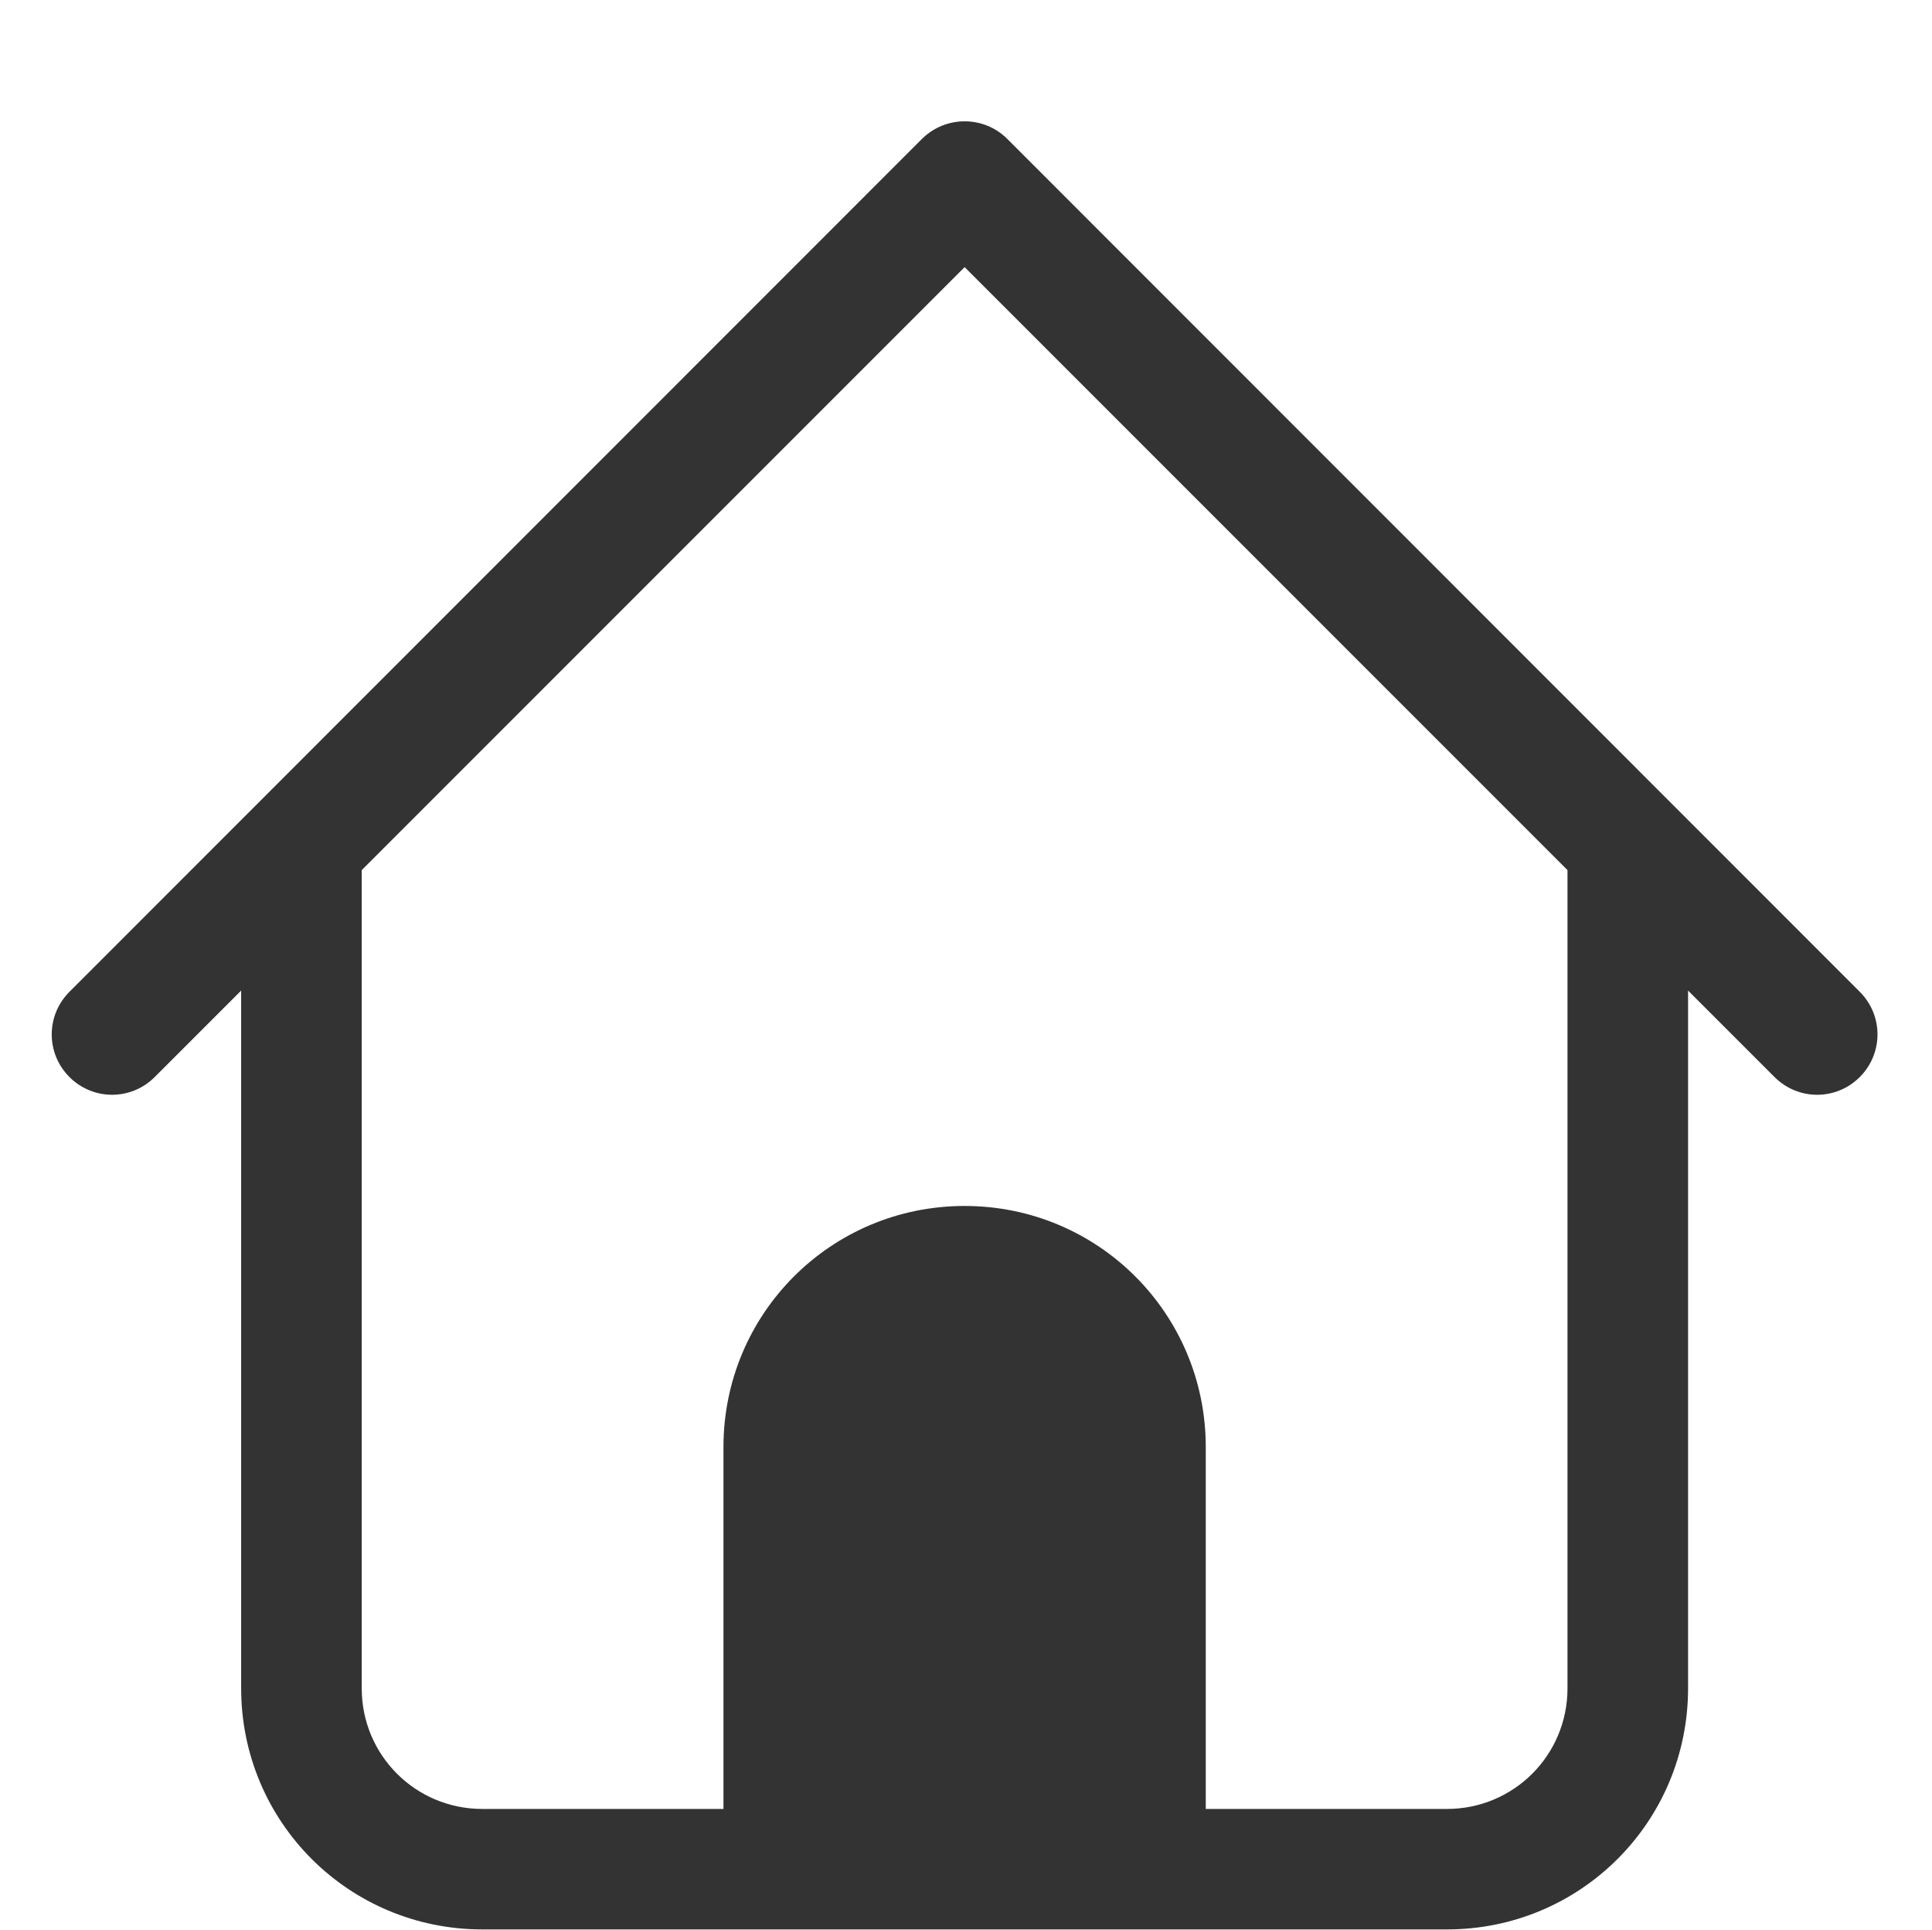
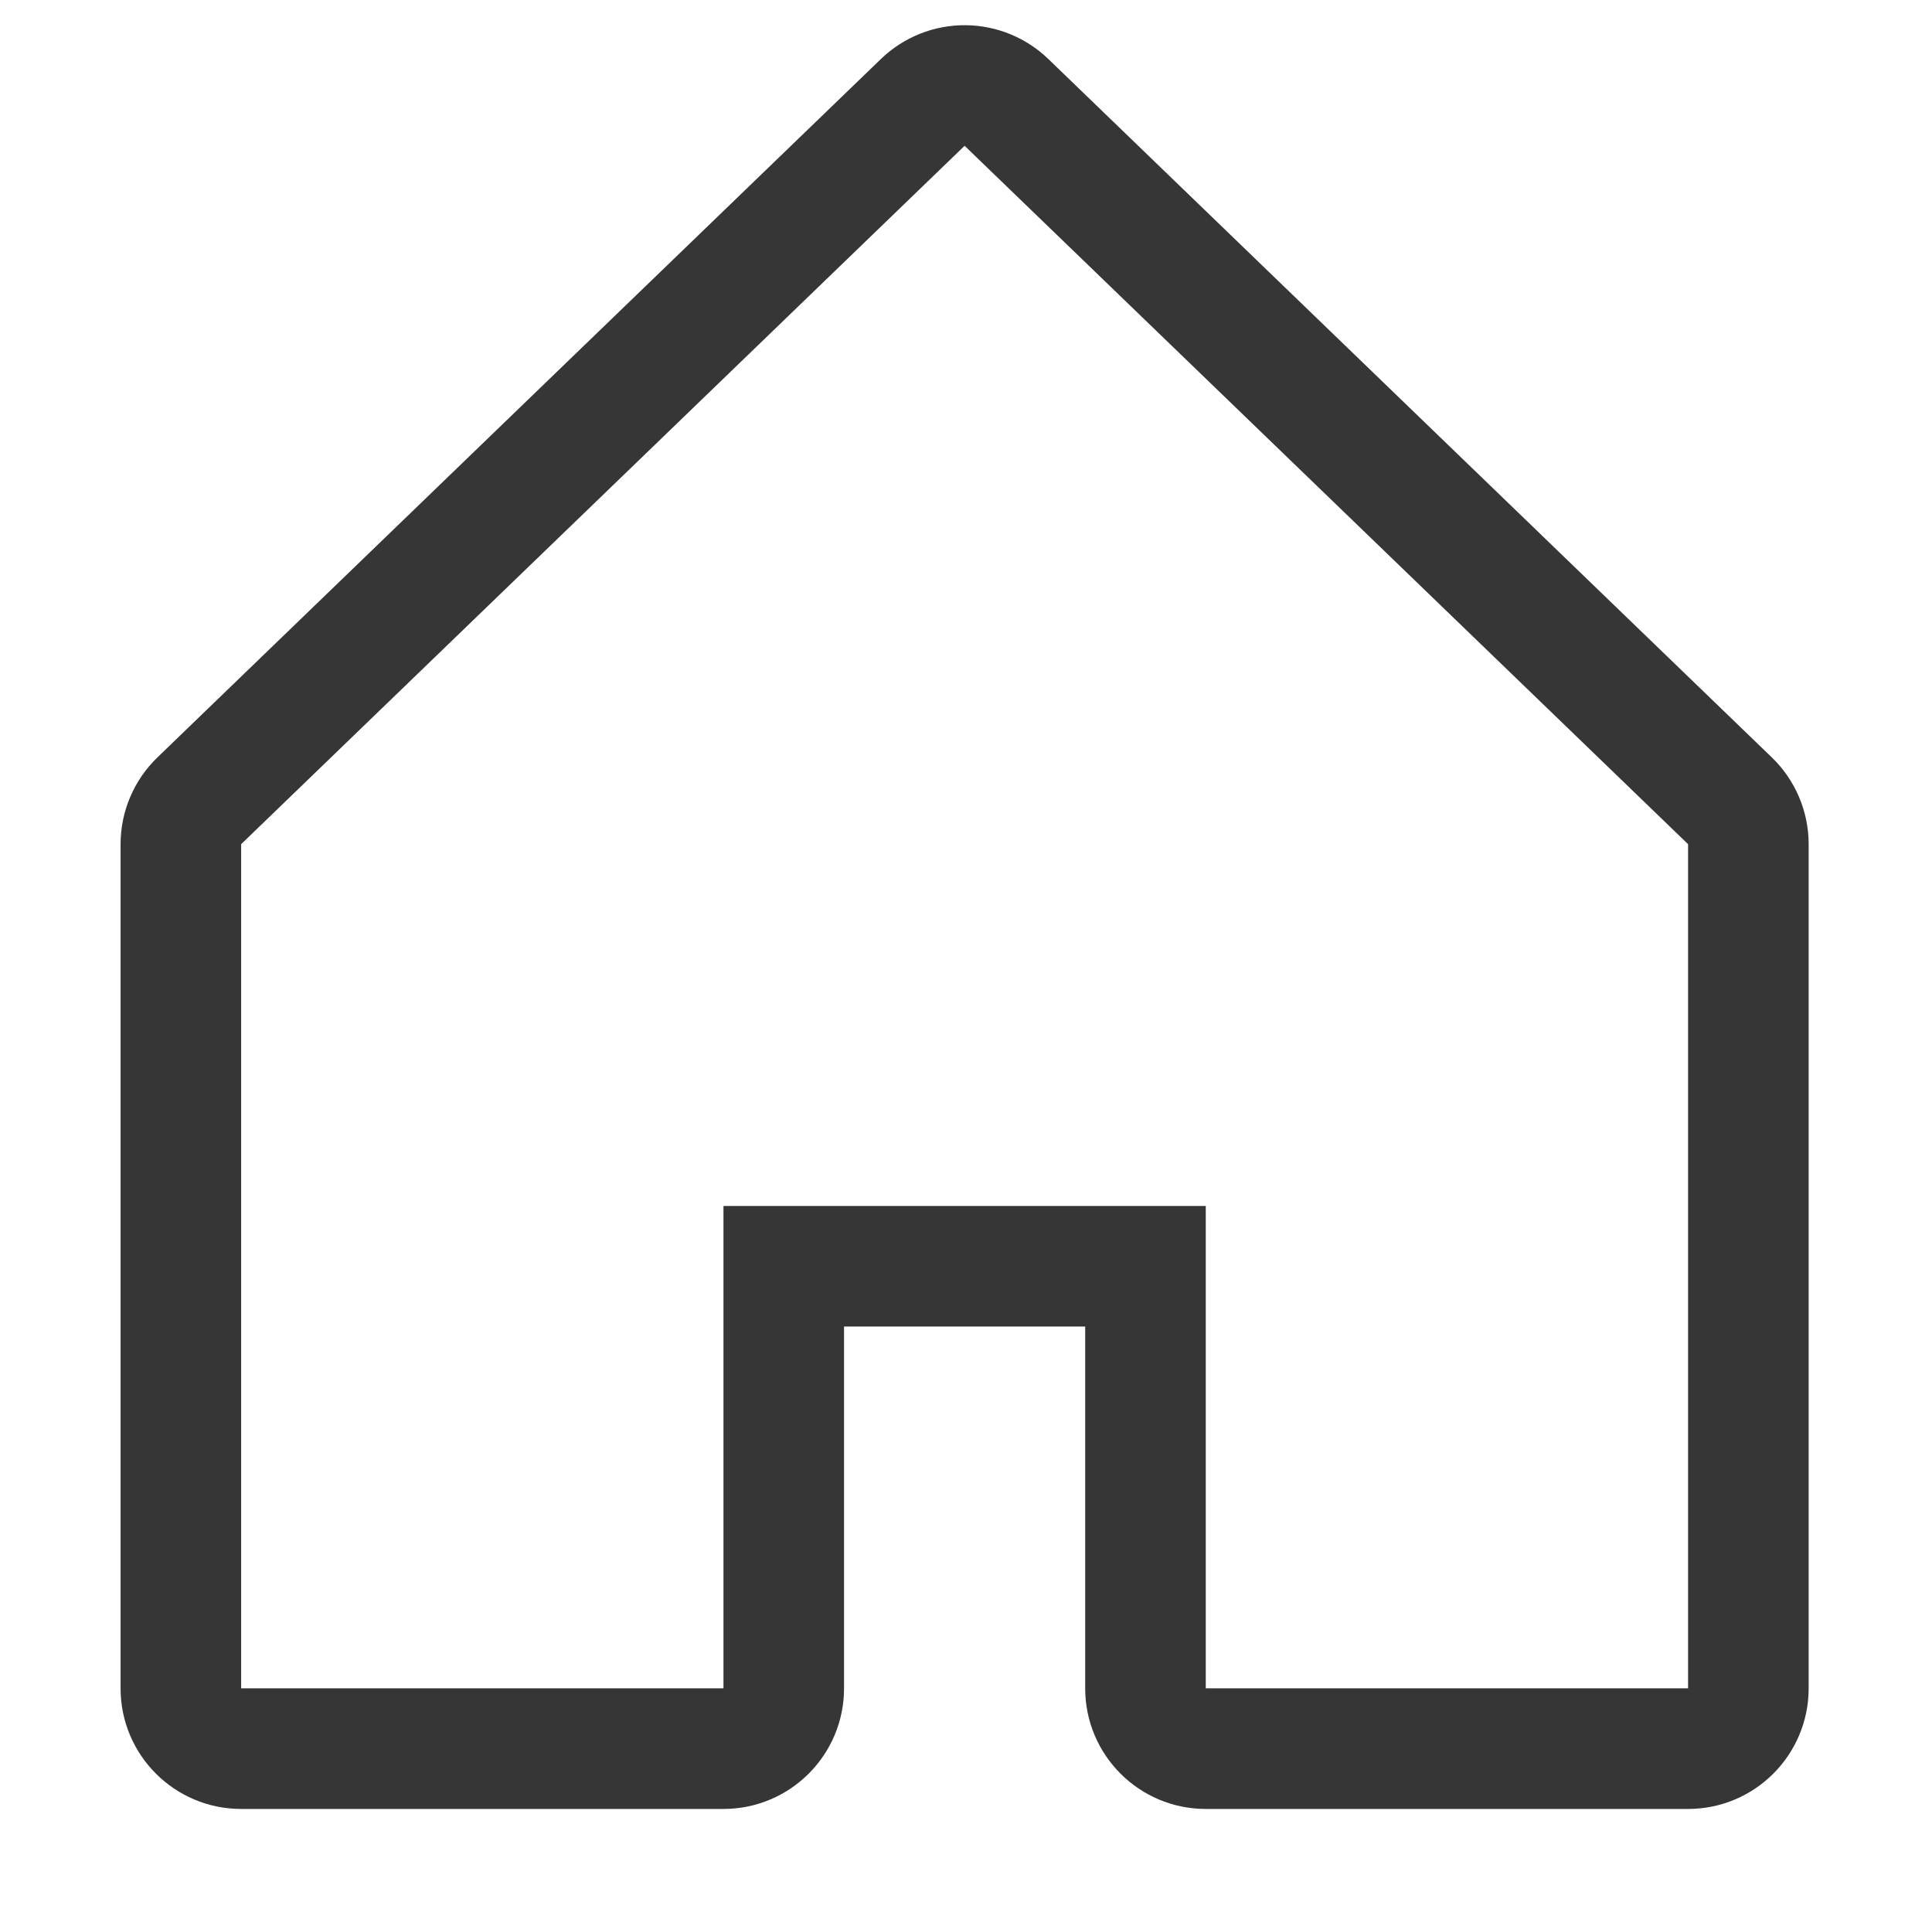
<svg xmlns="http://www.w3.org/2000/svg" width="16.023" height="16" version="1.1">
-   <path class="ColorScheme-Text" d="m8 1.006c-0.128 0-0.256 0.049-0.354 0.146l-7.07 7.072c-0.196 0.196-0.196 0.511 0 0.707s0.511 0.196 0.707 0l0.717-0.717v5.785c0 1.108 0.892 2 2 2h8c1.108 0 2-0.892 2-2v-5.785l0.717 0.717c0.196 0.196 0.511 0.196 0.707 0s0.196-0.511 0-0.707l-7.07-7.072c-0.098-0.098-0.226-0.146-0.354-0.146zm0 1.209 5 5v6.785c0 0.554-0.446 1-1 1h-2v-3c0-1.108-0.892-2-2-2s-2 0.892-2 2v3h-2c-0.554 0-1-0.446-1-1v-6.785z" color="#363636" fill="#333" />
+   <path d="m8.012 0.209a1 1 0 0 0-0.707 0.281l-6 5.791a1 1 0 0 0-0.305 0.719v7a1 1 0 0 0 1 1h4a1 1 0 0 0 1-1v-3h2v3a1 1 0 0 0 1 1h4a1 1 0 0 0 1-1v-7a1 1 0 0 0-0.305-0.719l-6-5.791a1 1 0 0 0-0.684-0.281zm-0.012 1 6 5.791v7h-4v-4h-4v4h-4v-7l6-5.791z" color="#000000" color-rendering="auto" dominant-baseline="auto" fill="#363636" image-rendering="auto" shape-rendering="auto" solid-color="#000000" stop-color="#000000" style="font-feature-settings:normal;font-variant-alternates:normal;font-variant-caps:normal;font-variant-east-asian:normal;font-variant-ligatures:normal;font-variant-numeric:normal;font-variant-position:normal;font-variation-settings:normal;inline-size:0;isolation:auto;mix-blend-mode:normal;shape-margin:0;shape-padding:0;text-decoration-color:#000000;text-decoration-line:none;text-decoration-style:solid;text-indent:0;text-orientation:mixed;text-transform:none;white-space:normal" />
</svg>
